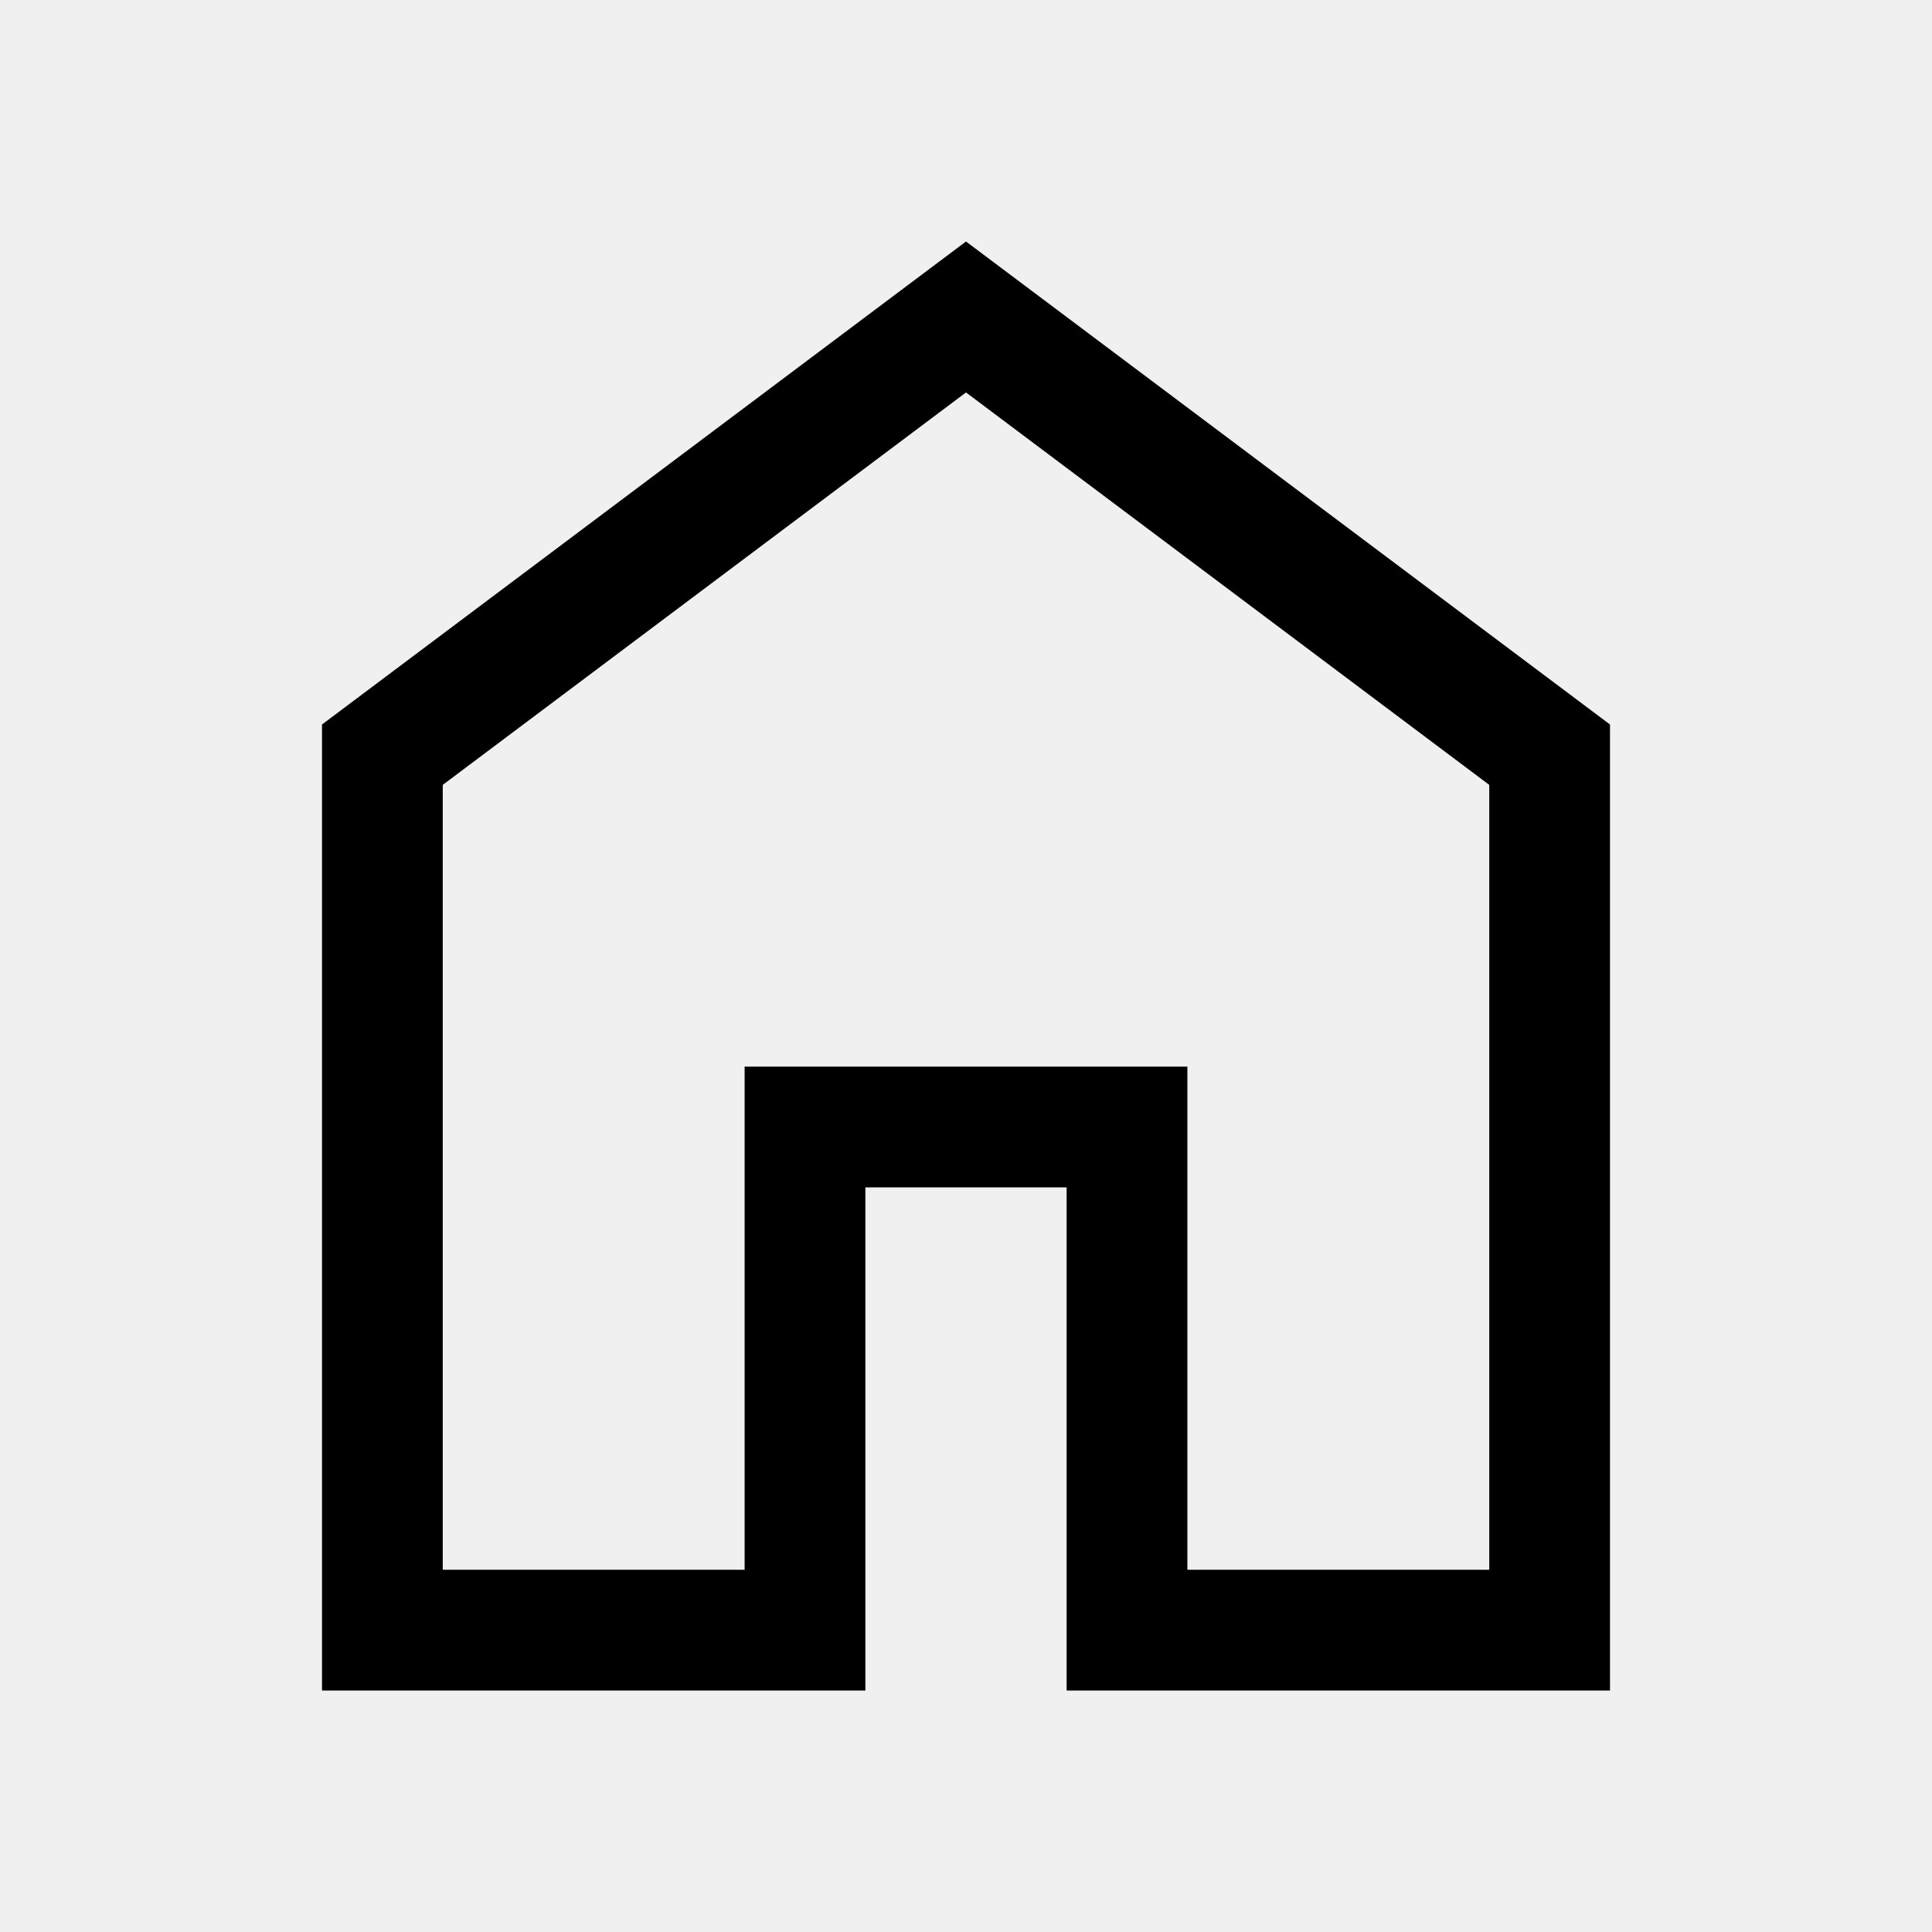
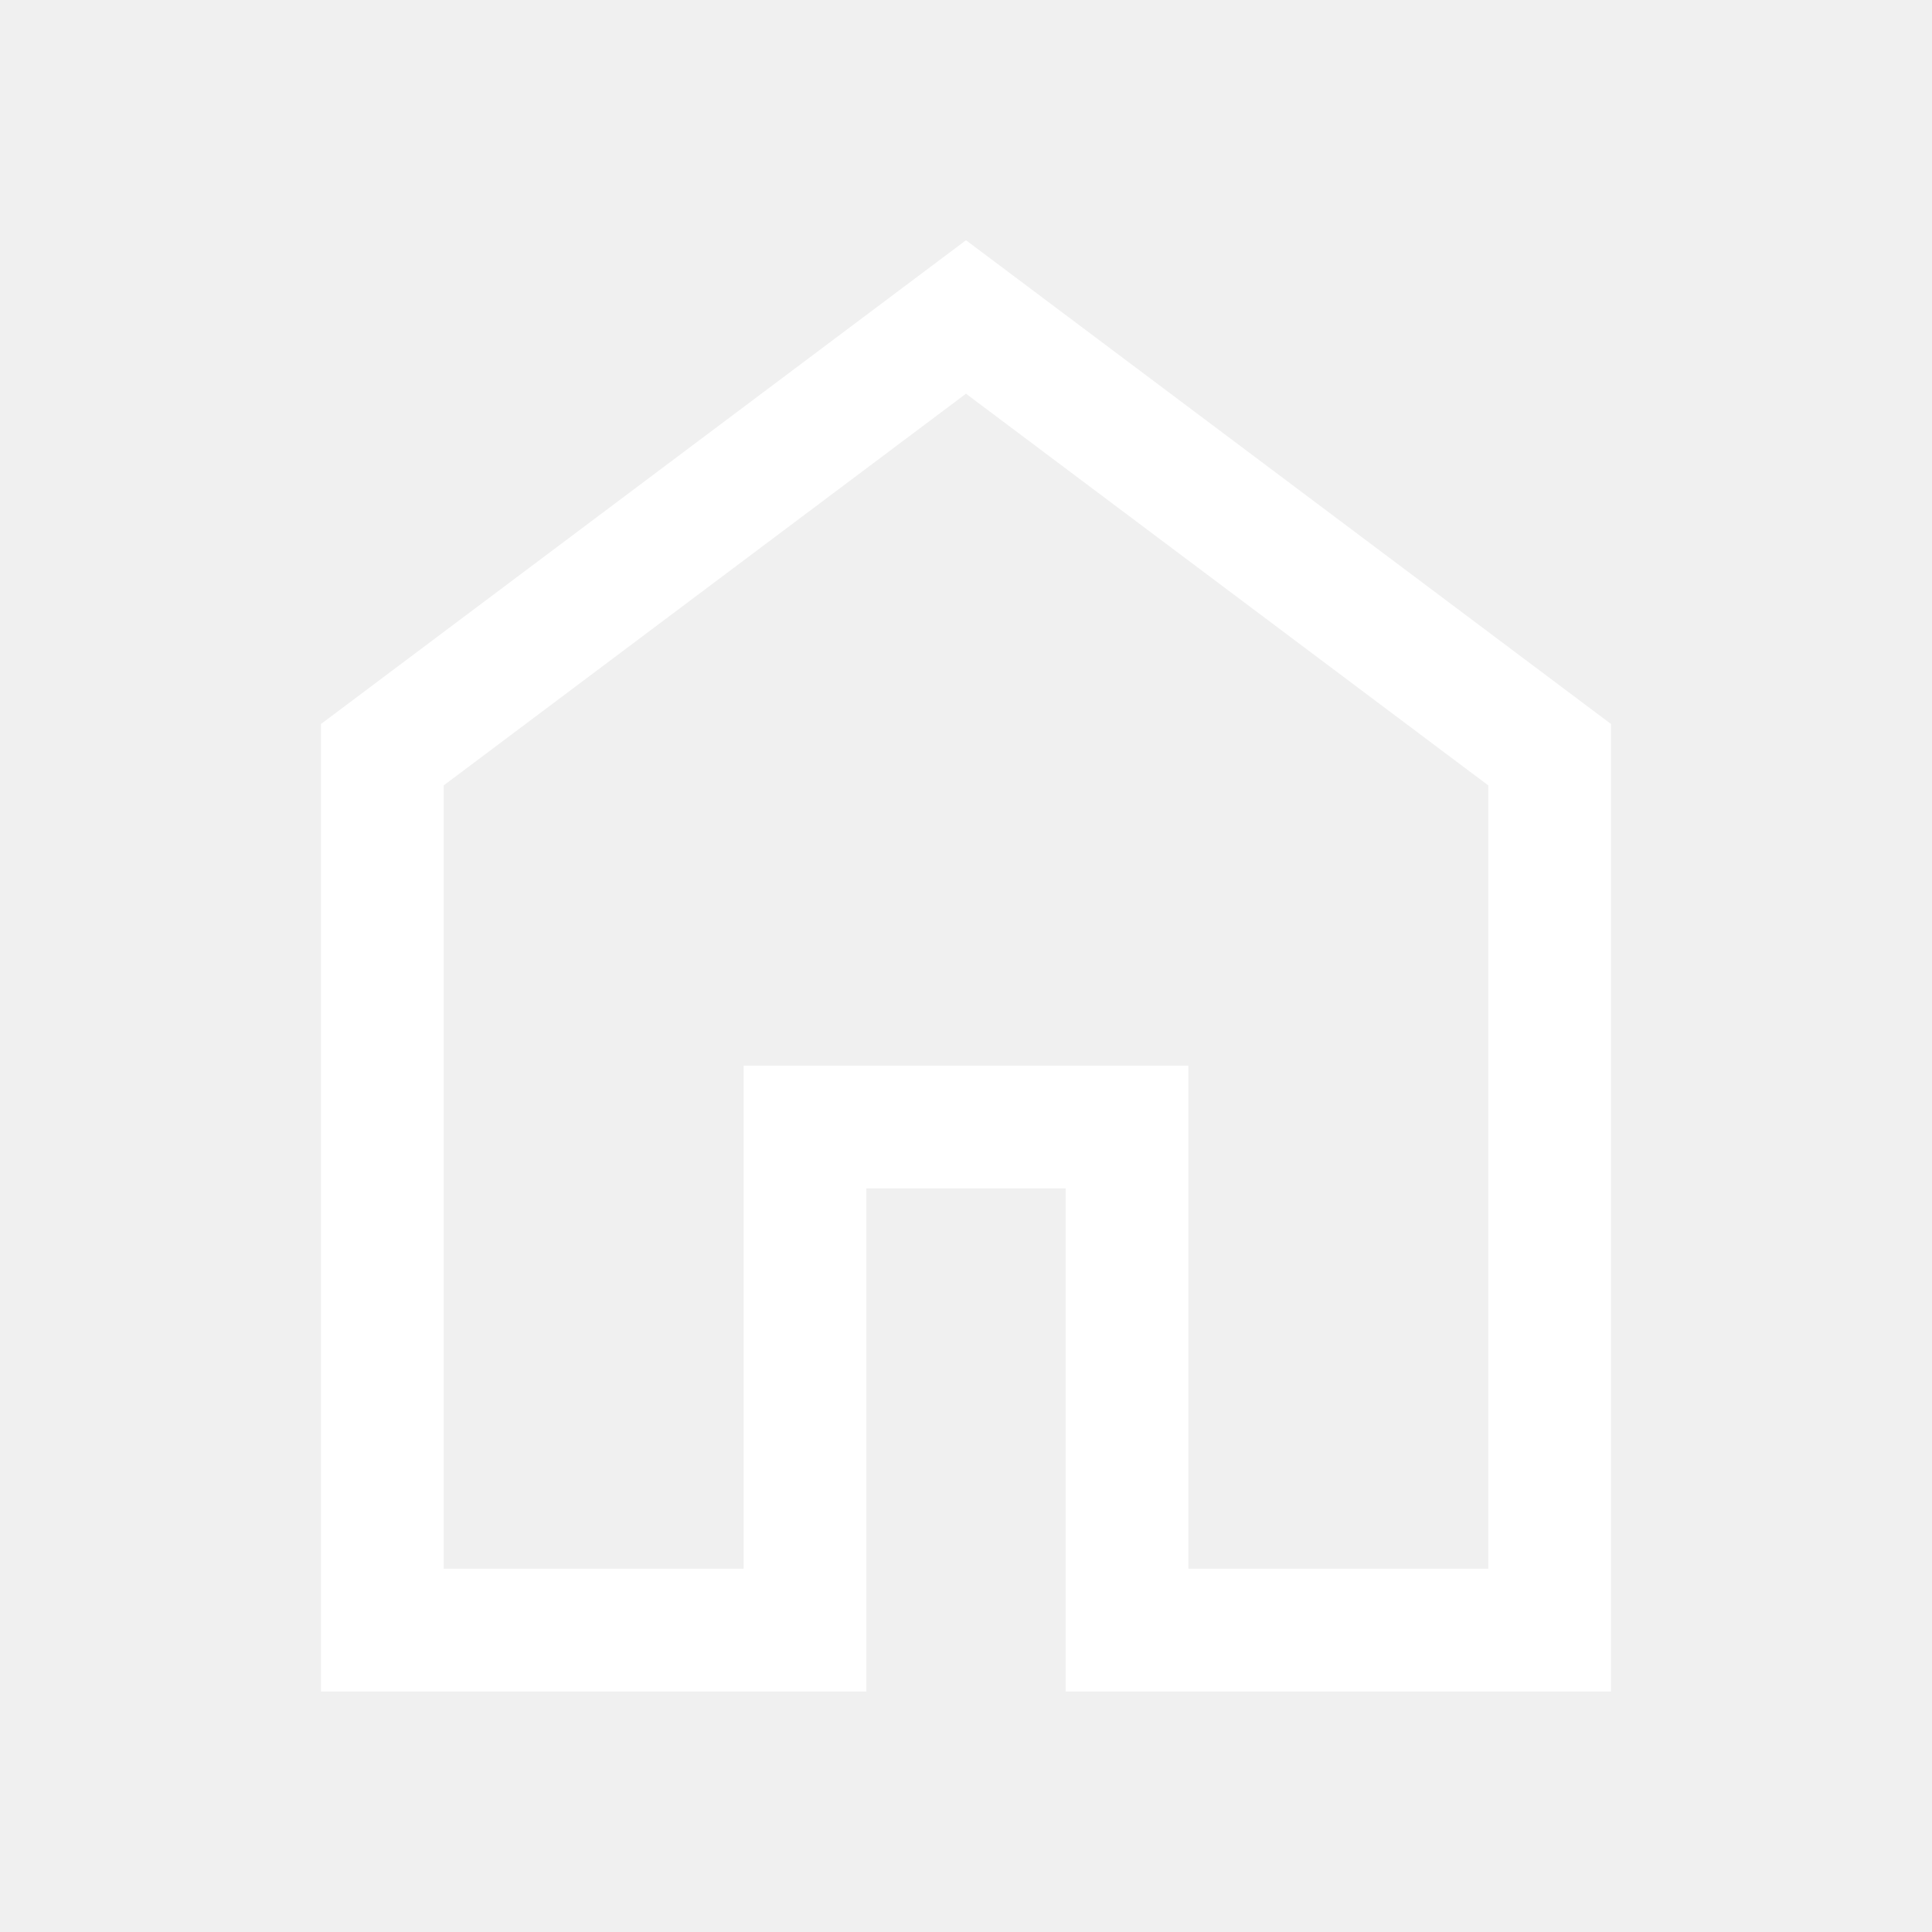
<svg xmlns="http://www.w3.org/2000/svg" height="48" viewBox="0 -960 960 960" width="48">
-   <path d="M220-180h150v-250h220v250h150v-390L480-765 220-570v390Zm-60 60v-480l320-240 320 240v480H530v-250H430v250H160Zm320-353Z" />
+   <path stroke="#ffffff" style="fill:#ffffff" d="M220-180h150v-250h220v250h150v-390L480-765 220-570v390Zm-60 60v-480l320-240 320 240v480H530v-250H430v250H160Zm320-353Z" />
</svg>
